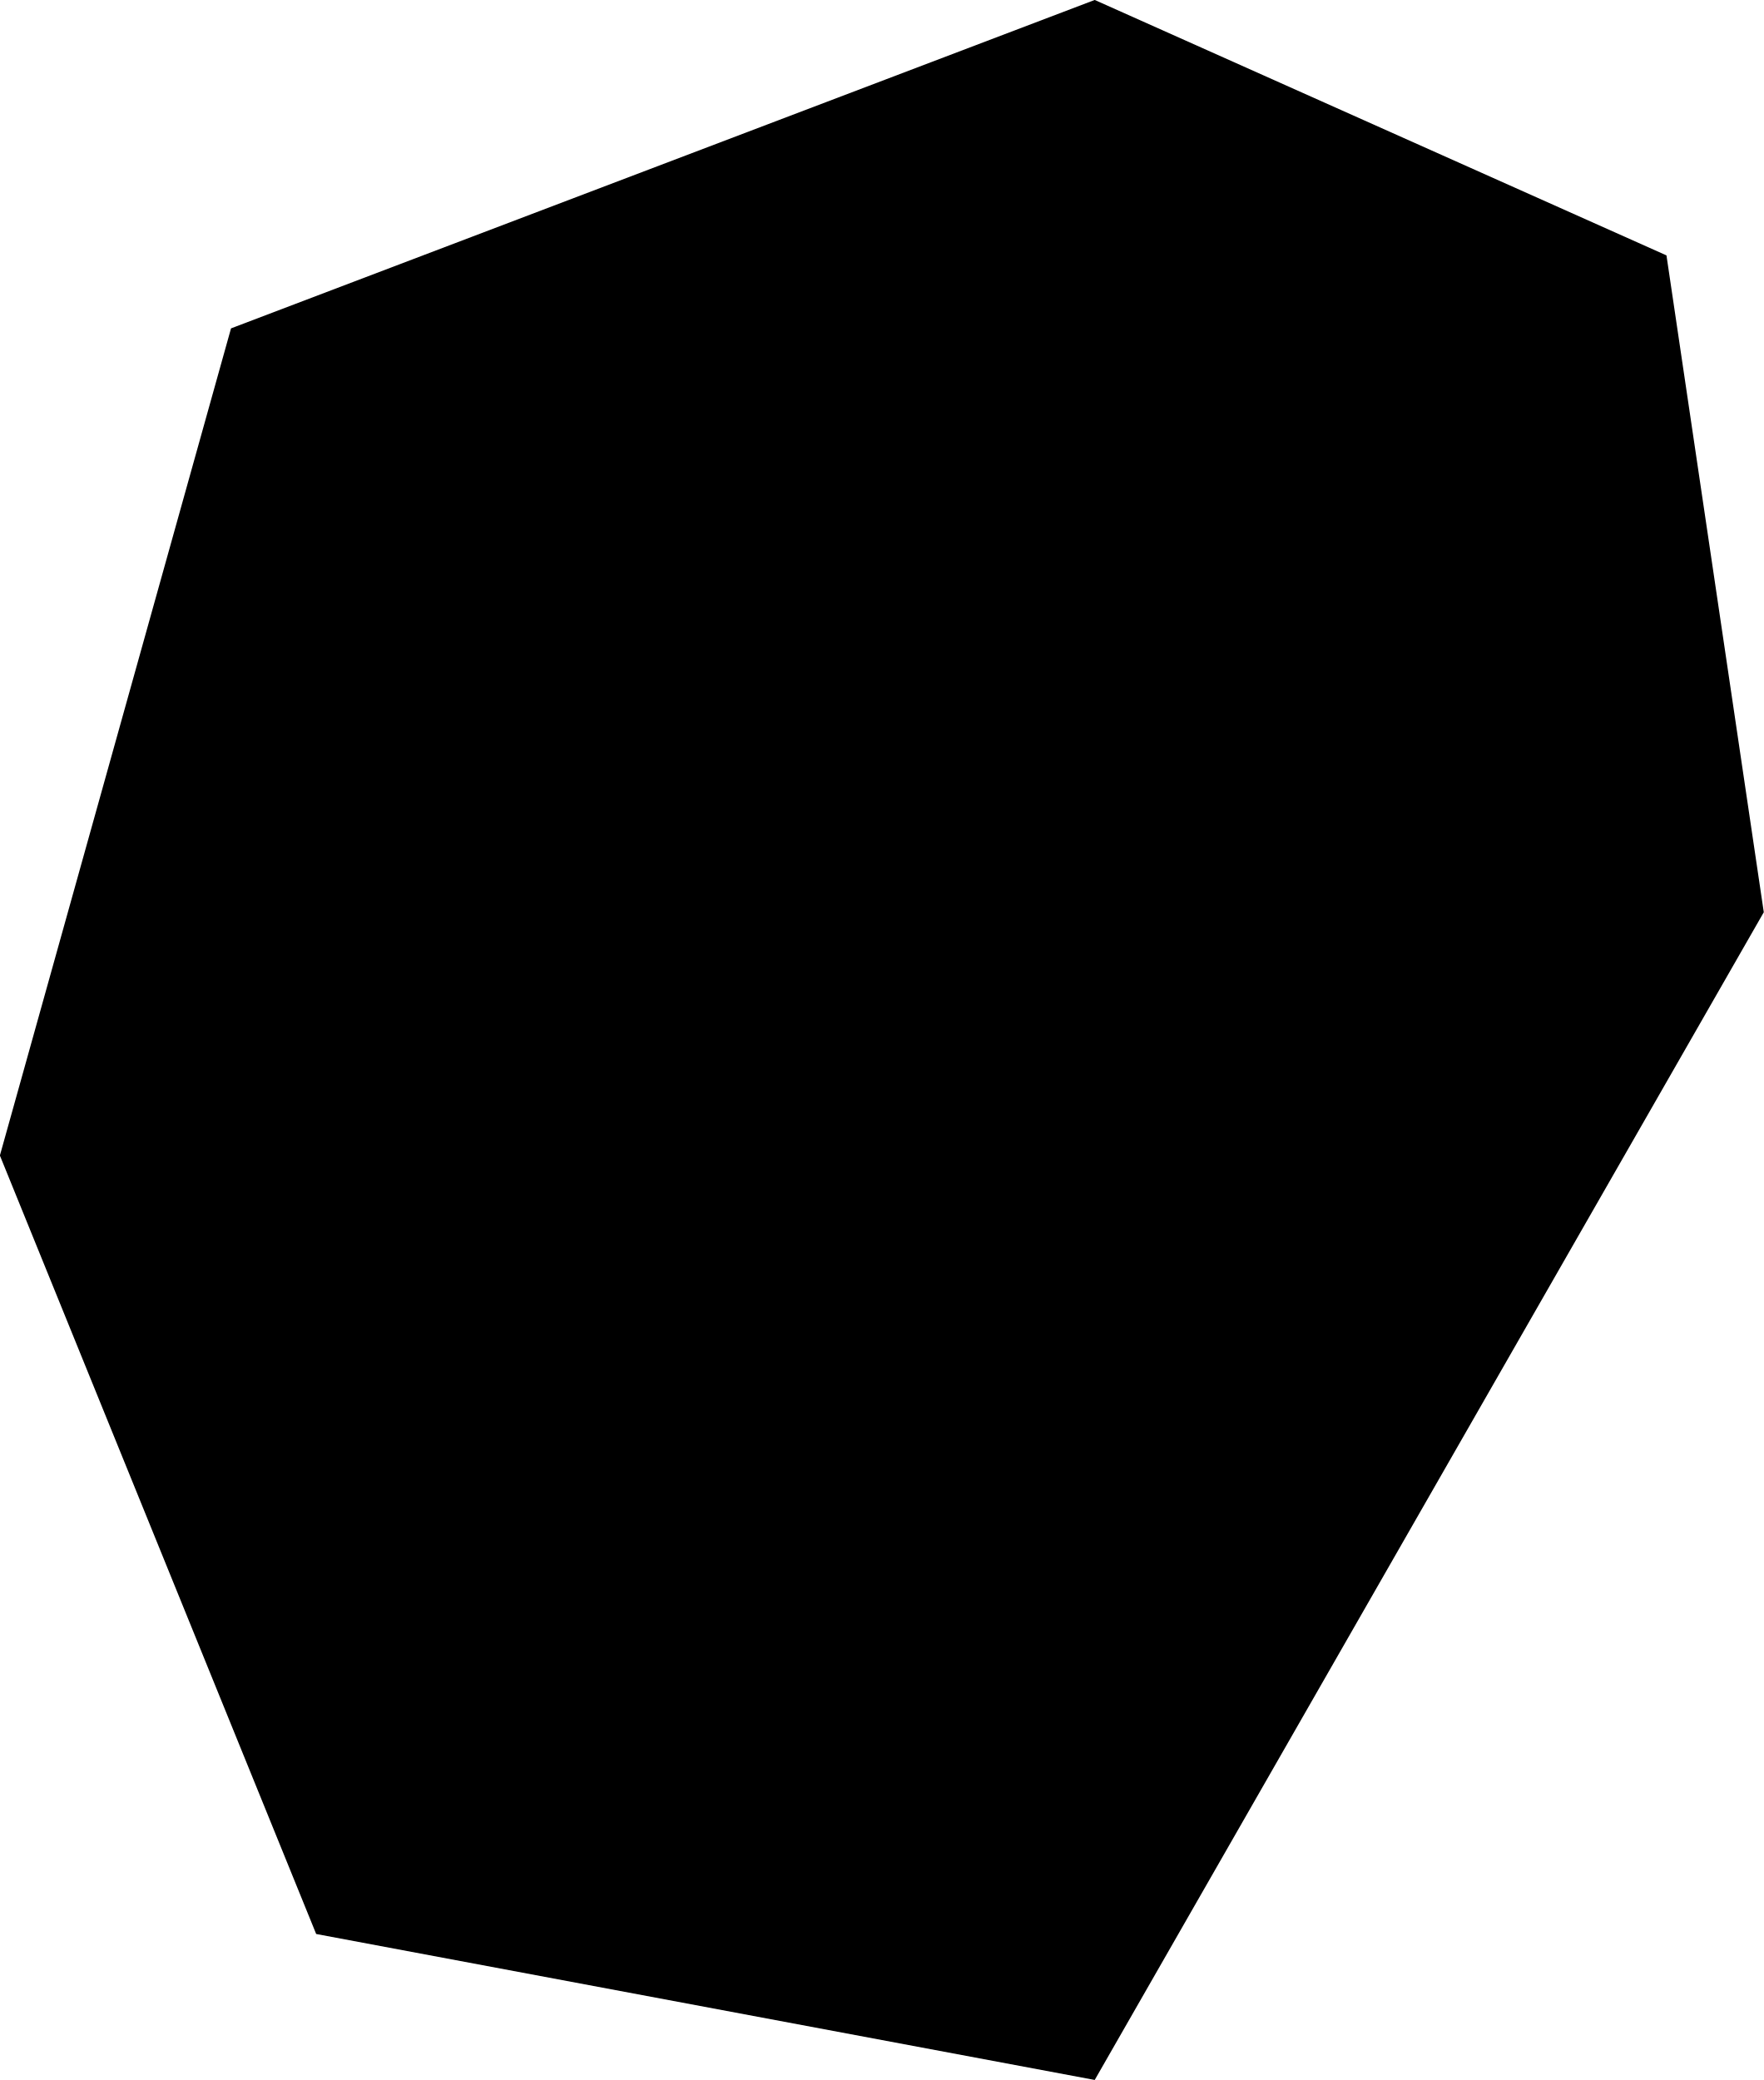
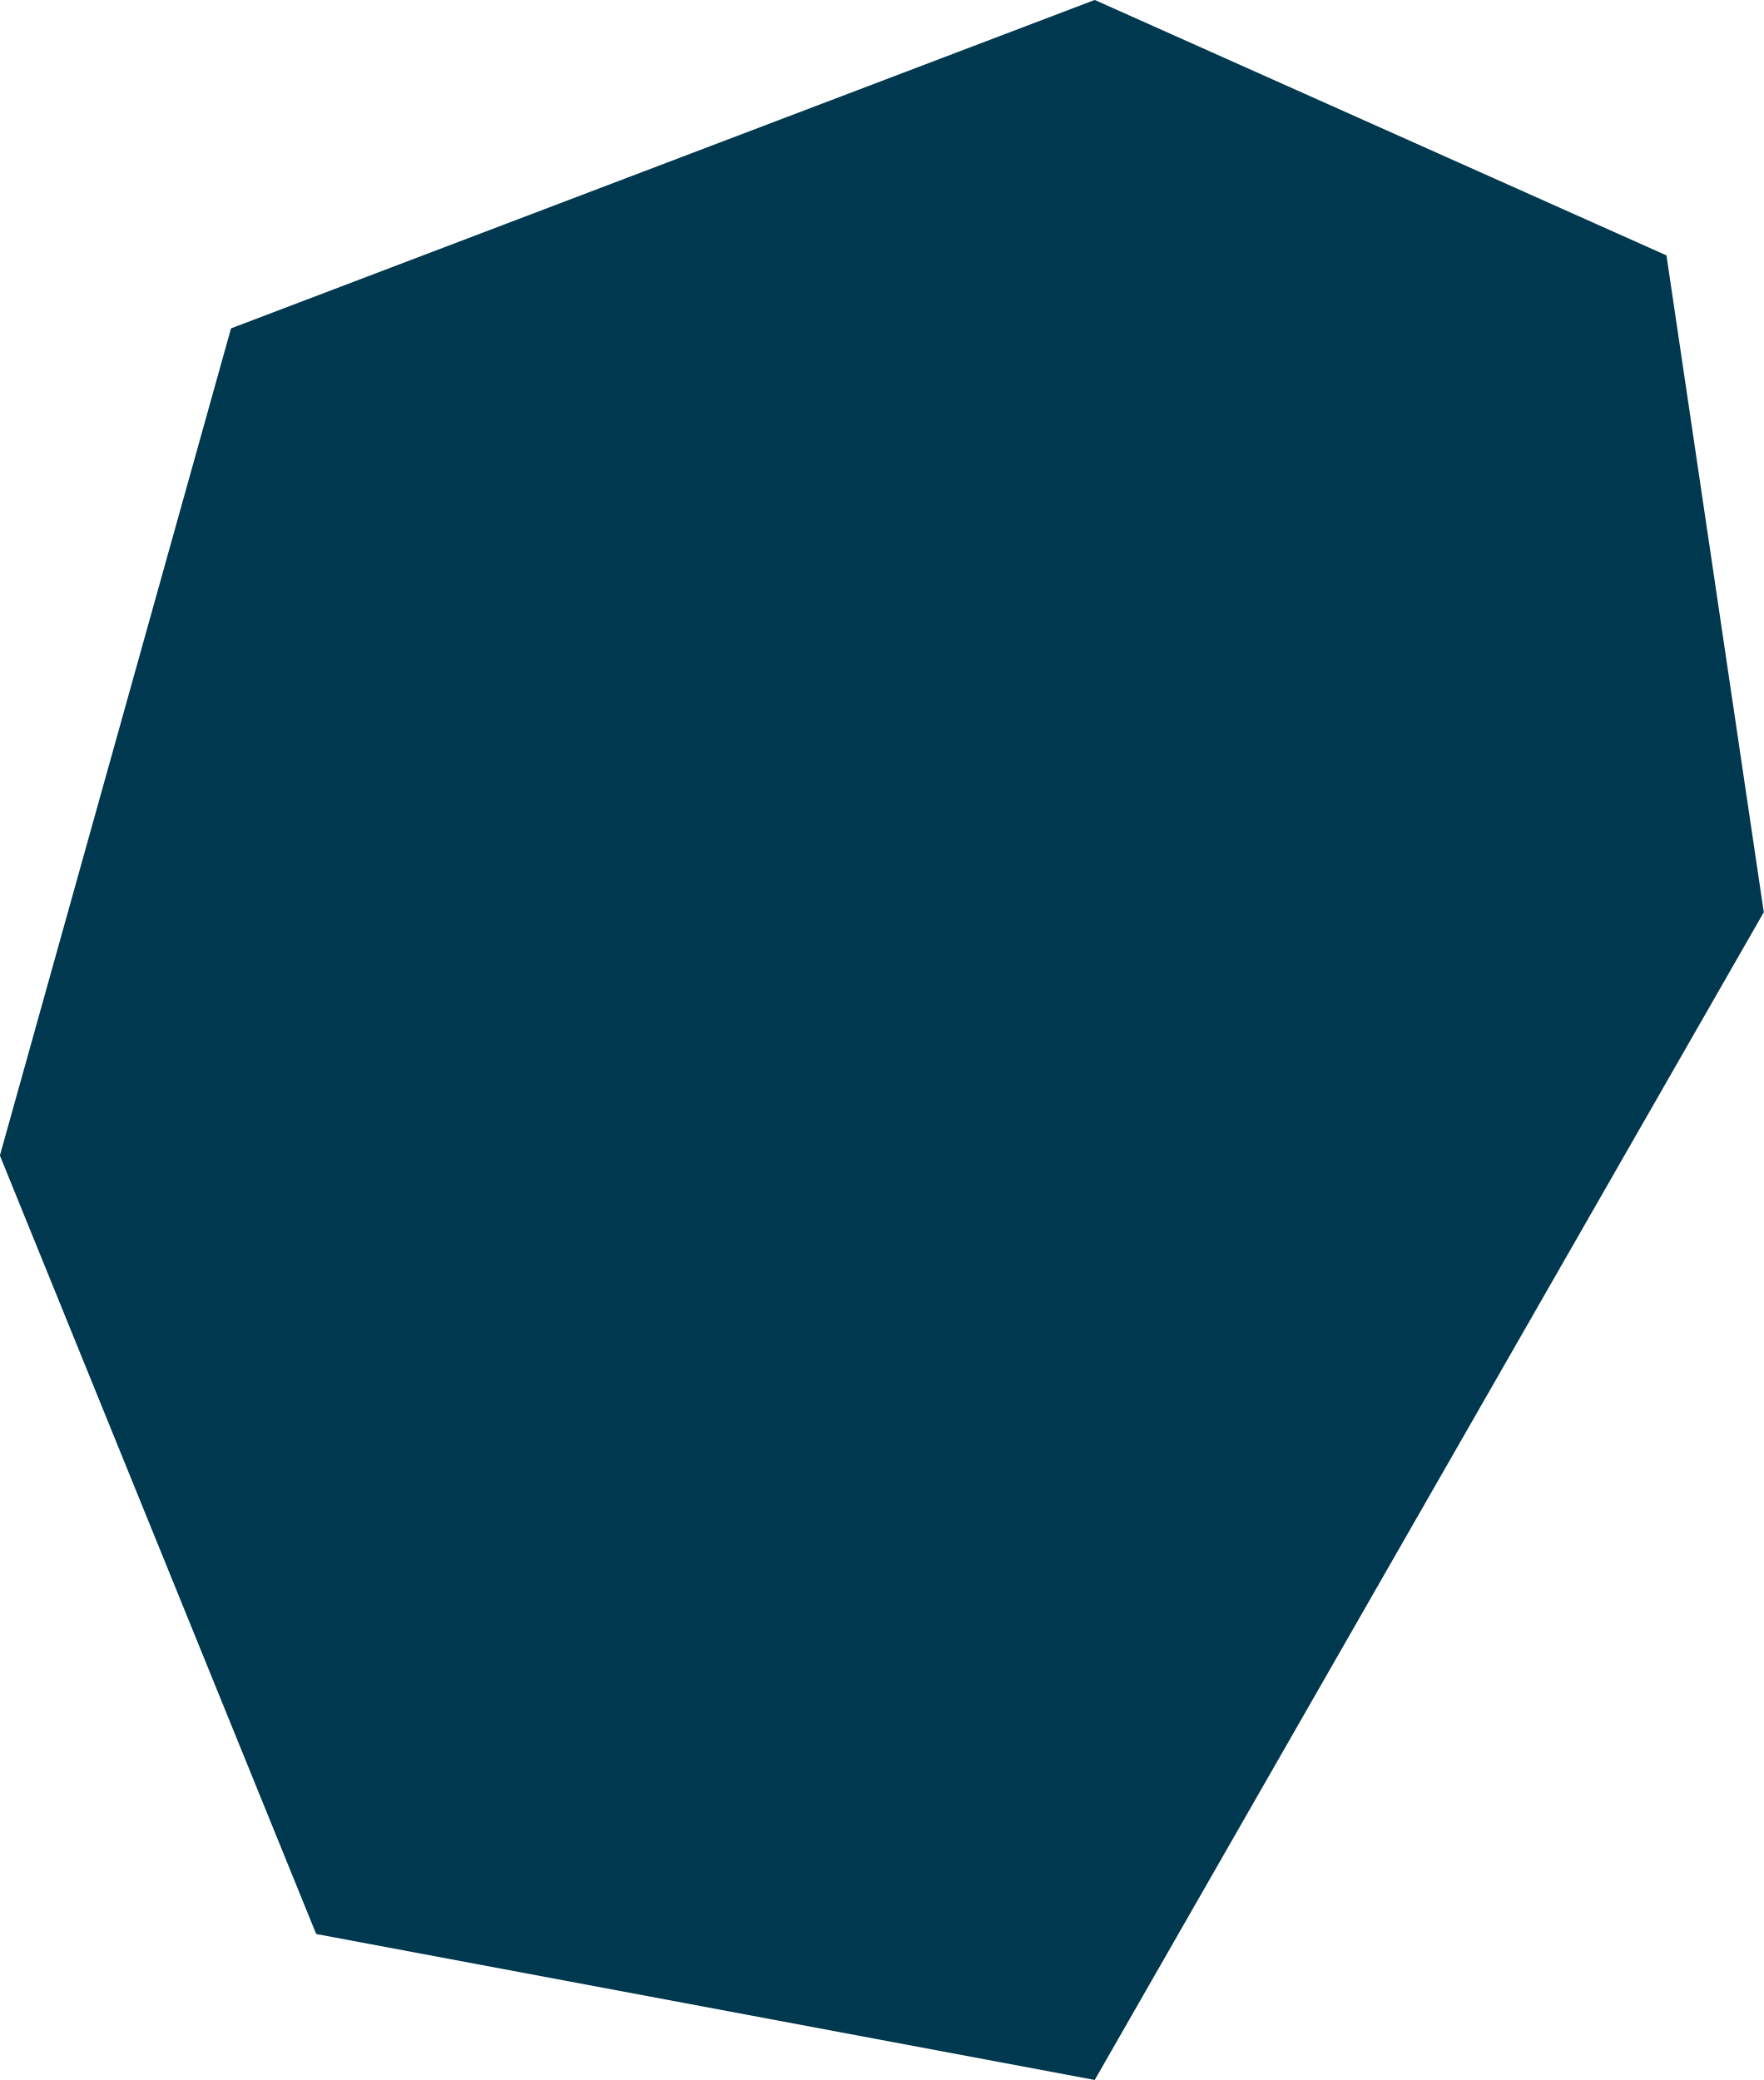
- <svg xmlns="http://www.w3.org/2000/svg" baseProfile="full" height="0.171" version="1.1" viewBox="944.122 464.035 0.145 0.171" width="0.145">
+ <svg xmlns="http://www.w3.org/2000/svg" baseProfile="full" height="0.171" version="1.1" viewBox="944.122 464.035 0.145 0.171" width="0.145" fill="#00394f">
  <defs />
  <path class="land" d="M 944.267,464.11 L 944.212,464.206 L 944.148,464.194 L 944.122,464.13 L 944.141,464.062 L 944.212,464.035 L 944.259,464.056 L 944.267,464.11" id="NR" title="Nauru" />
</svg>
